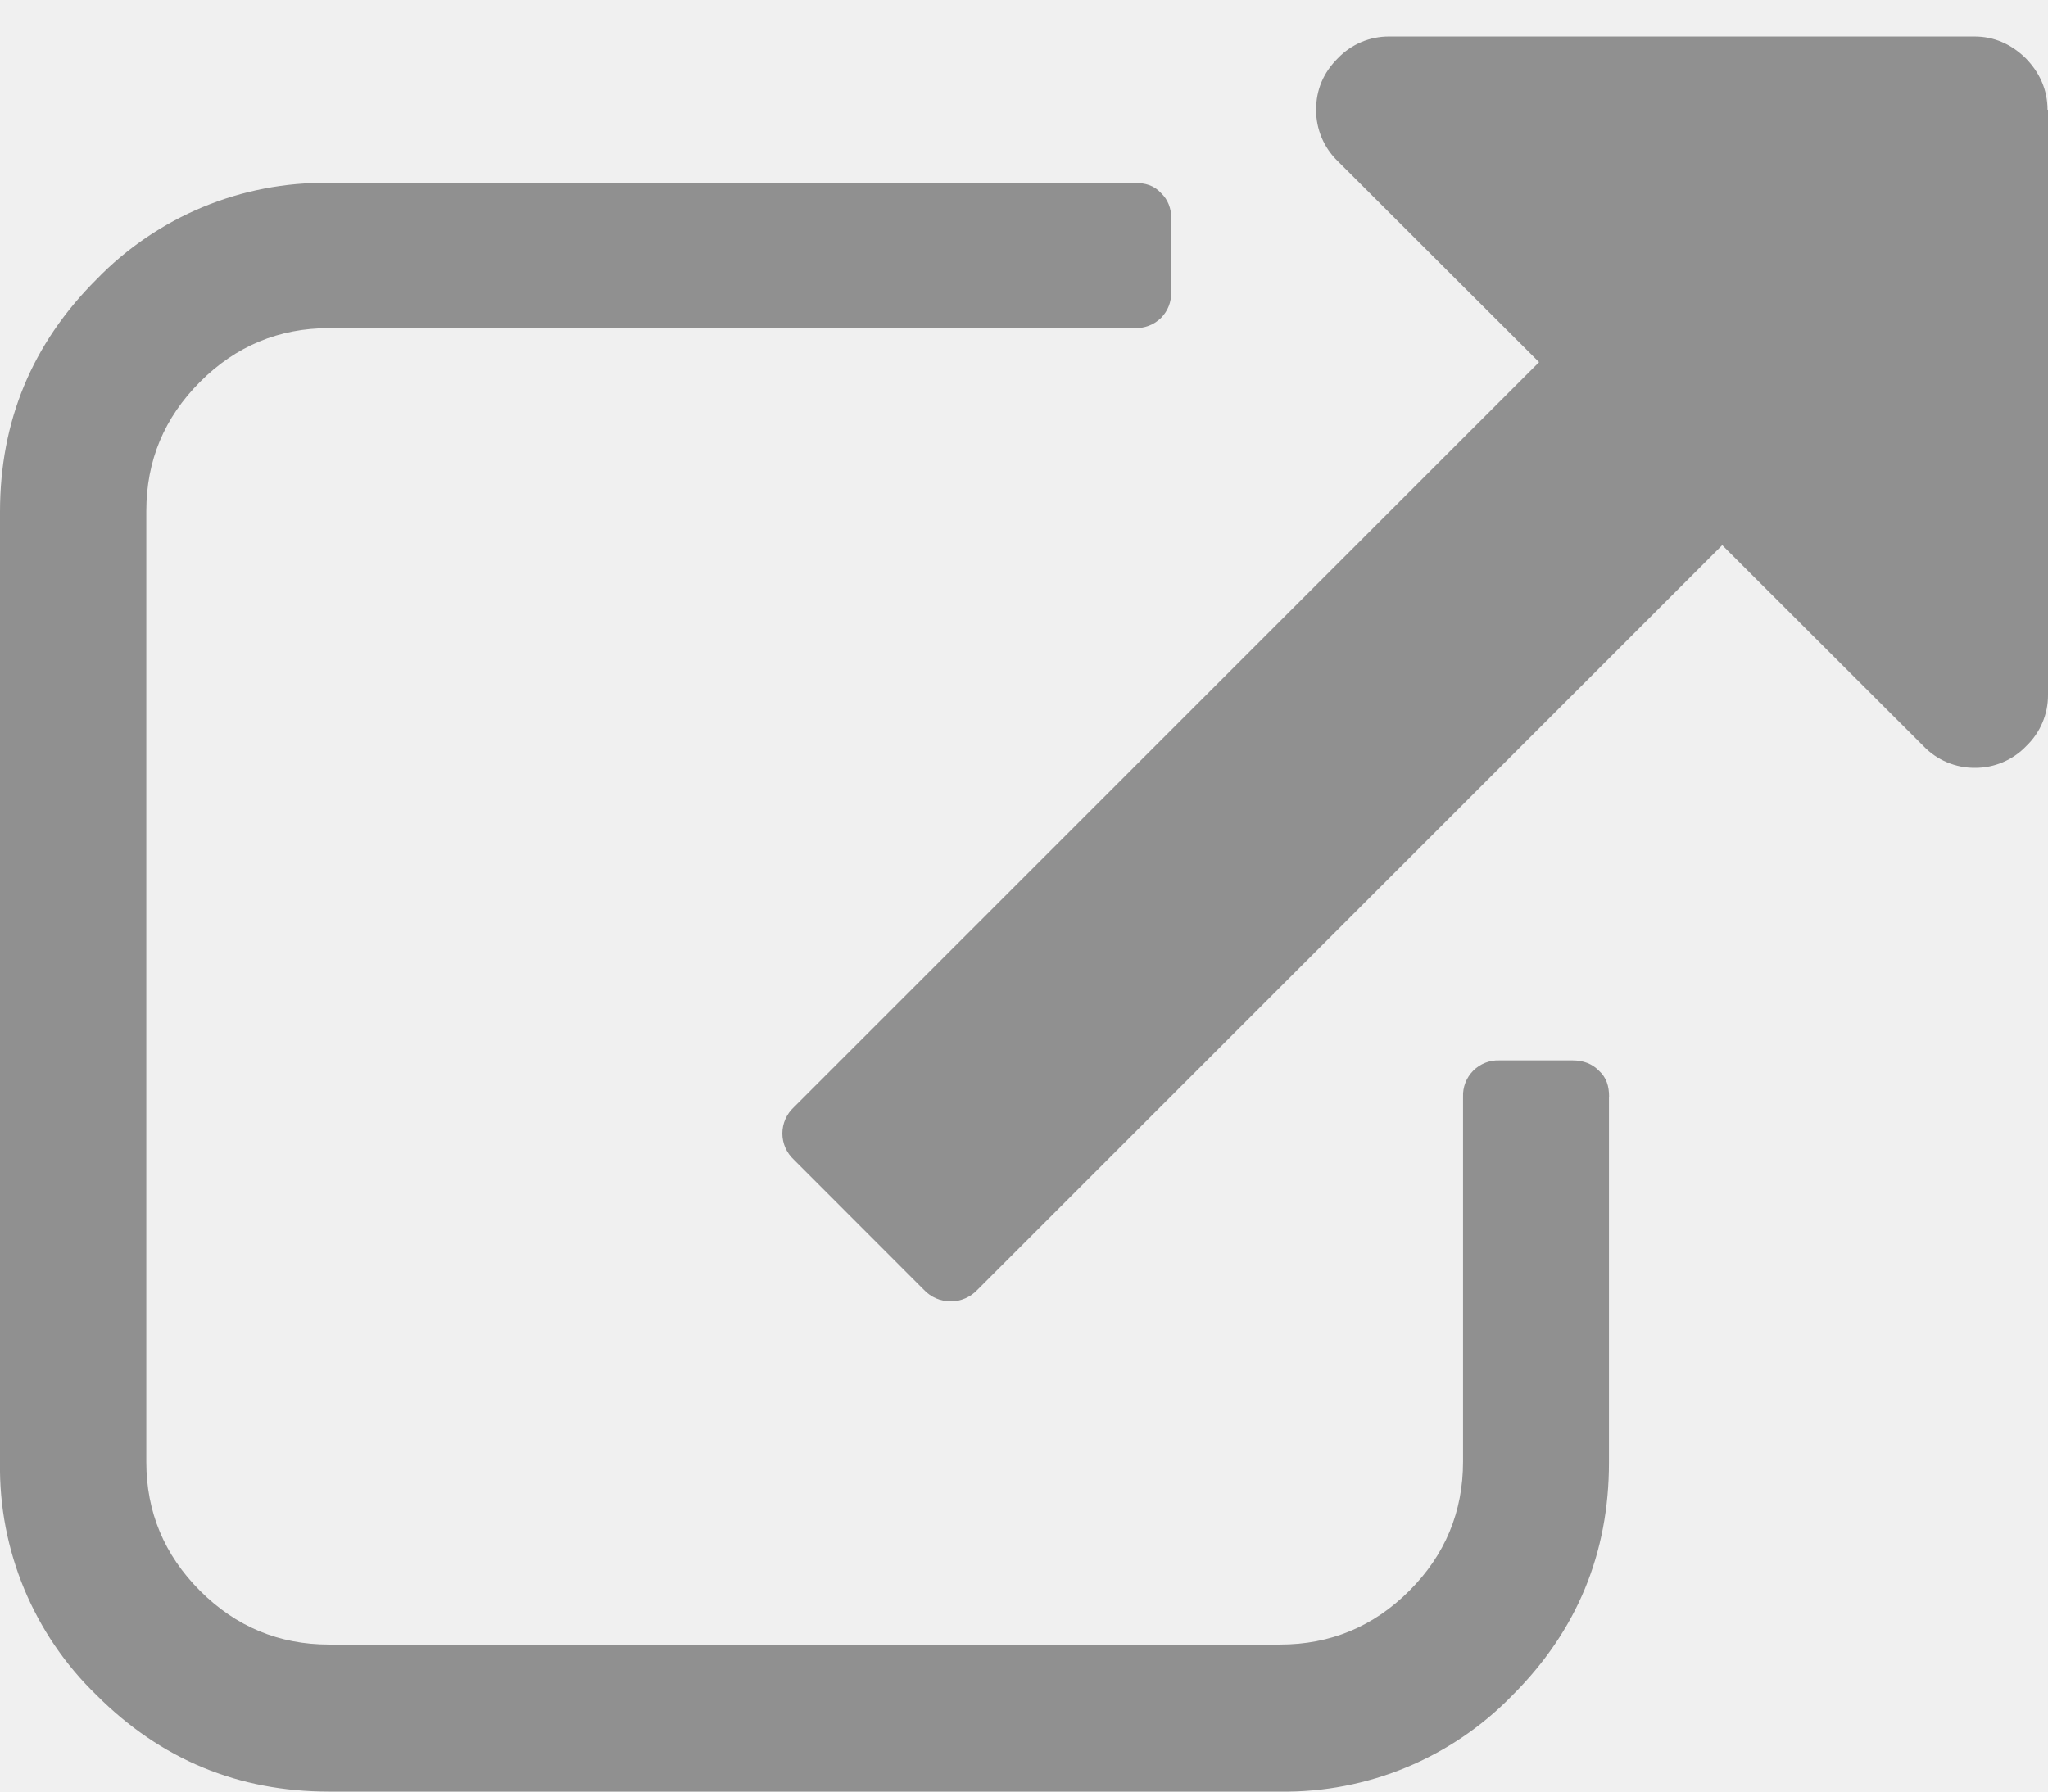
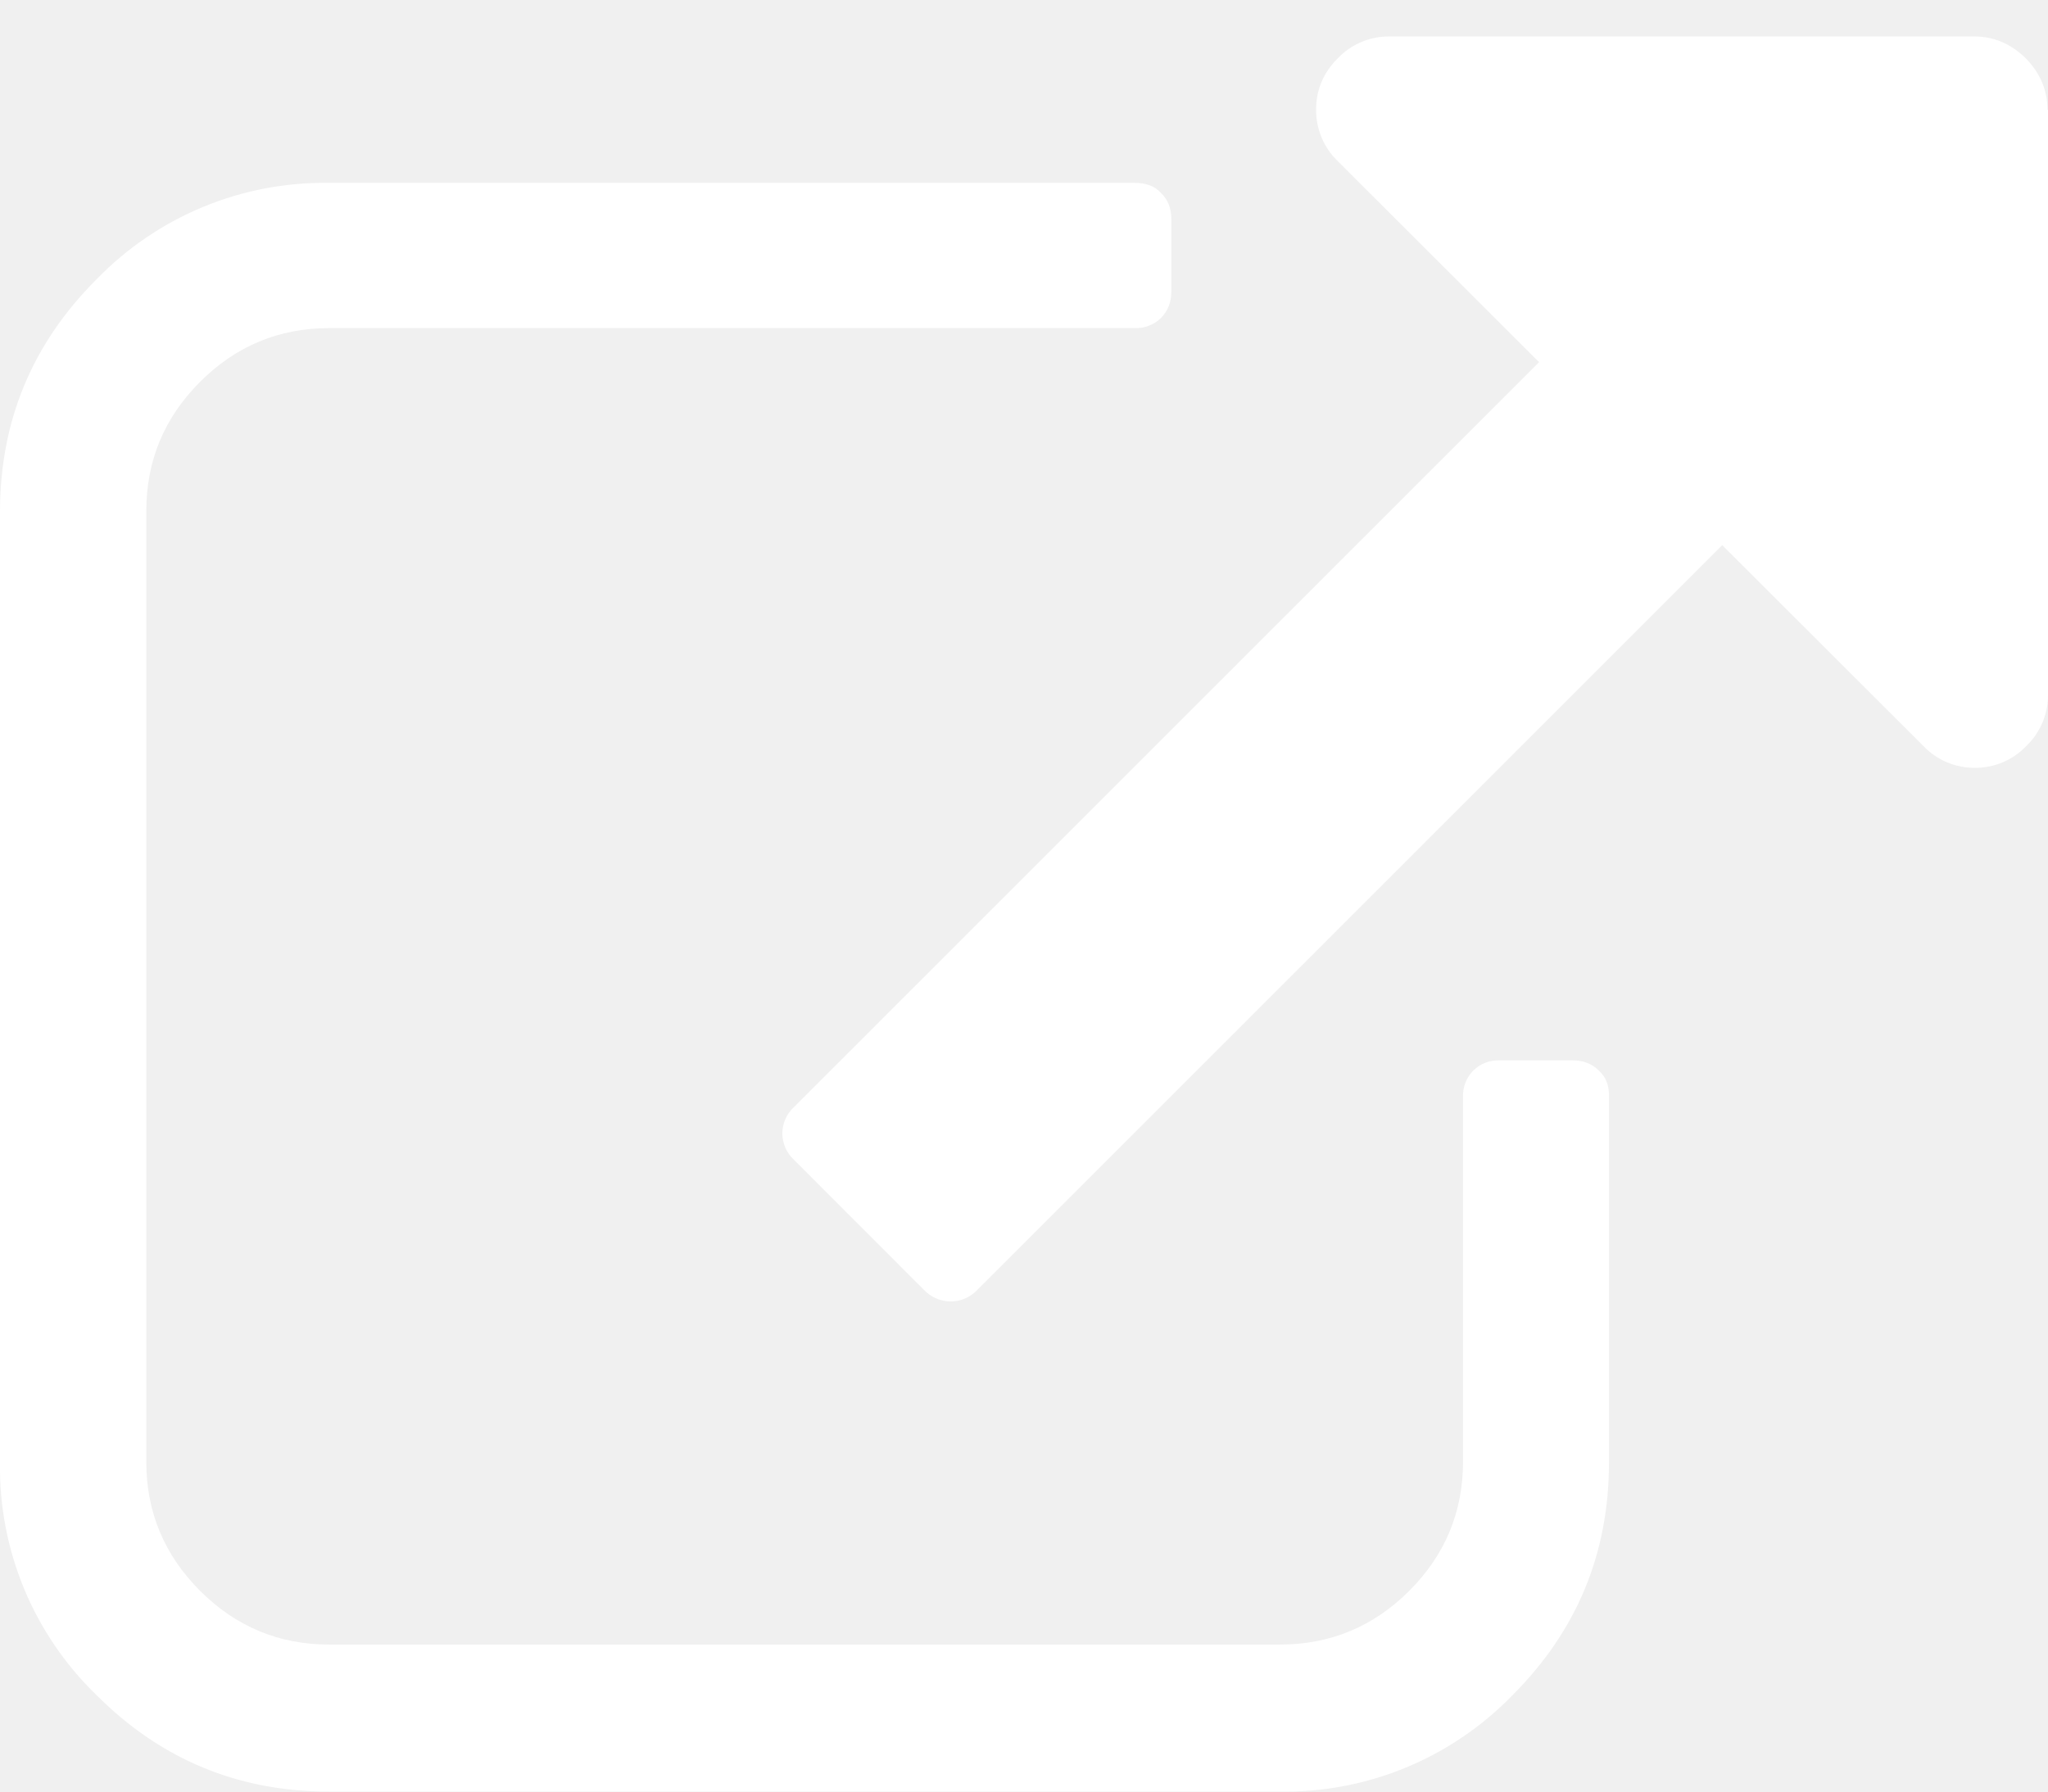
<svg xmlns="http://www.w3.org/2000/svg" width="16" height="14">
-   <path d="M12.57 8.57v2.86c0 .707-.25 1.313-.753 1.816A2.478 2.478 0 0 1 10 14H2.57c-.707 0-1.313-.25-1.816-.754A2.474 2.474 0 0 1 0 11.43V4c0-.708.25-1.314.754-1.817a2.478 2.478 0 0 1 1.817-.754h6.29c.087 0 .156.02.21.08.053.05.08.12.08.2v.57c0 .083-.027.15-.08.205a.279.279 0 0 1-.206.08H2.57c-.39 0-.728.14-1.007.42-.28.28-.42.616-.42 1.01v7.43c0 .39.14.727.42 1.007.28.28.616.42 1.008.42H10c.393 0 .73-.14 1.01-.42.28-.28.42-.617.42-1.01v-2.85a.274.274 0 0 1 .284-.285h.572c.083 0 .152.026.205.08.06.054.08.122.08.205zM16 .858V5.43a.549.549 0 0 1-.17.4.549.549 0 0 1-.4.17.55.55 0 0 1-.403-.17l-1.572-1.57-5.82 5.82a.286.286 0 0 1-.416 0L6.202 9.062a.28.28 0 0 1-.09-.205.28.28 0 0 1 .09-.205l5.822-5.822-1.572-1.57a.554.554 0 0 1-.17-.403c0-.155.057-.29.17-.402a.55.55 0 0 1 .402-.17h4.572c.15 0 .284.057.4.17.11.113.17.247.17.402z" fill="#909090" fill-rule="evenodd" />
+   <path d="M12.57 8.57v2.86c0 .707-.25 1.313-.753 1.816A2.478 2.478 0 0 1 10 14H2.57c-.707 0-1.313-.25-1.816-.754A2.474 2.474 0 0 1 0 11.43V4c0-.708.25-1.314.754-1.817a2.478 2.478 0 0 1 1.817-.754h6.29c.087 0 .156.02.21.08.053.05.08.12.08.2v.57c0 .083-.027.15-.08.205a.279.279 0 0 1-.206.08H2.57c-.39 0-.728.14-1.007.42-.28.28-.42.616-.42 1.01v7.43c0 .39.14.727.42 1.007.28.28.616.42 1.008.42H10c.393 0 .73-.14 1.01-.42.28-.28.42-.617.42-1.01v-2.85a.274.274 0 0 1 .284-.285h.572c.083 0 .152.026.205.08.06.054.08.122.08.205zM16 .858V5.43a.549.549 0 0 1-.17.4.549.549 0 0 1-.4.17.55.55 0 0 1-.403-.17l-1.572-1.57-5.82 5.82a.286.286 0 0 1-.416 0L6.202 9.062a.28.28 0 0 1-.09-.205.28.28 0 0 1 .09-.205l5.822-5.822-1.572-1.57a.554.554 0 0 1-.17-.403c0-.155.057-.29.17-.402a.55.55 0 0 1 .402-.17h4.572c.15 0 .284.057.4.17.11.113.17.247.17.402z" fill="#ffffff" fill-rule="evenodd" />
</svg>
